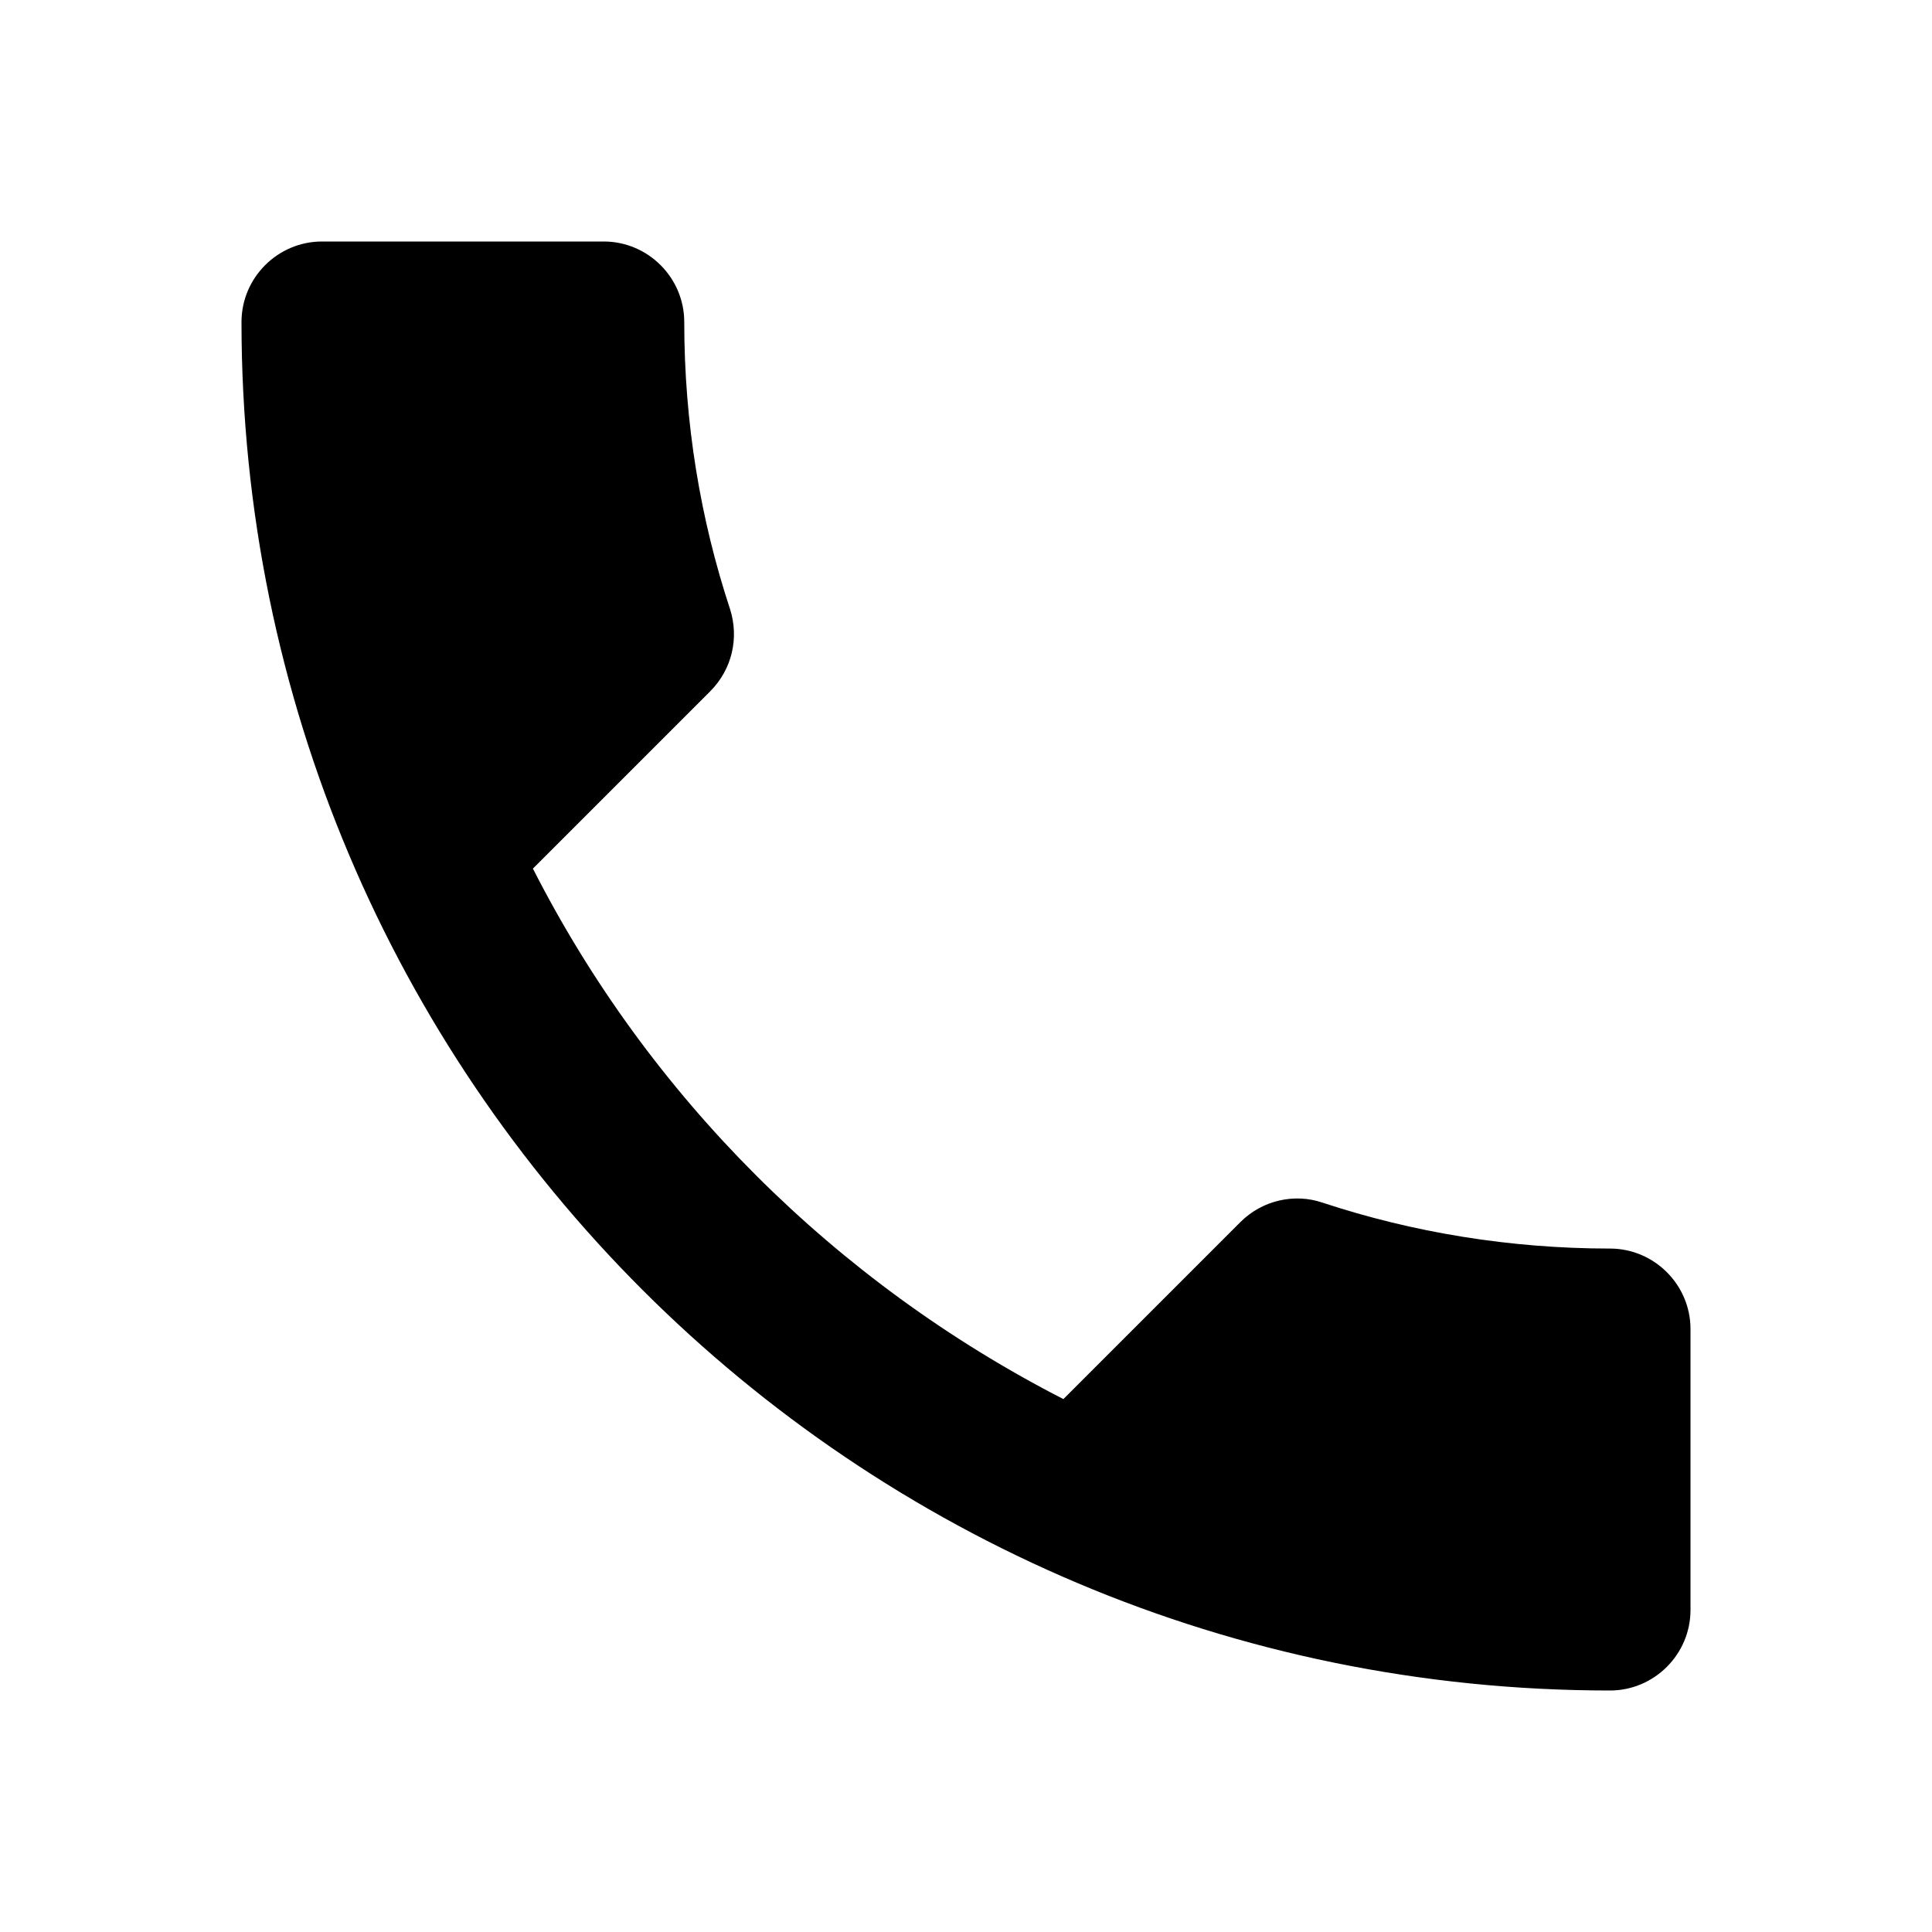
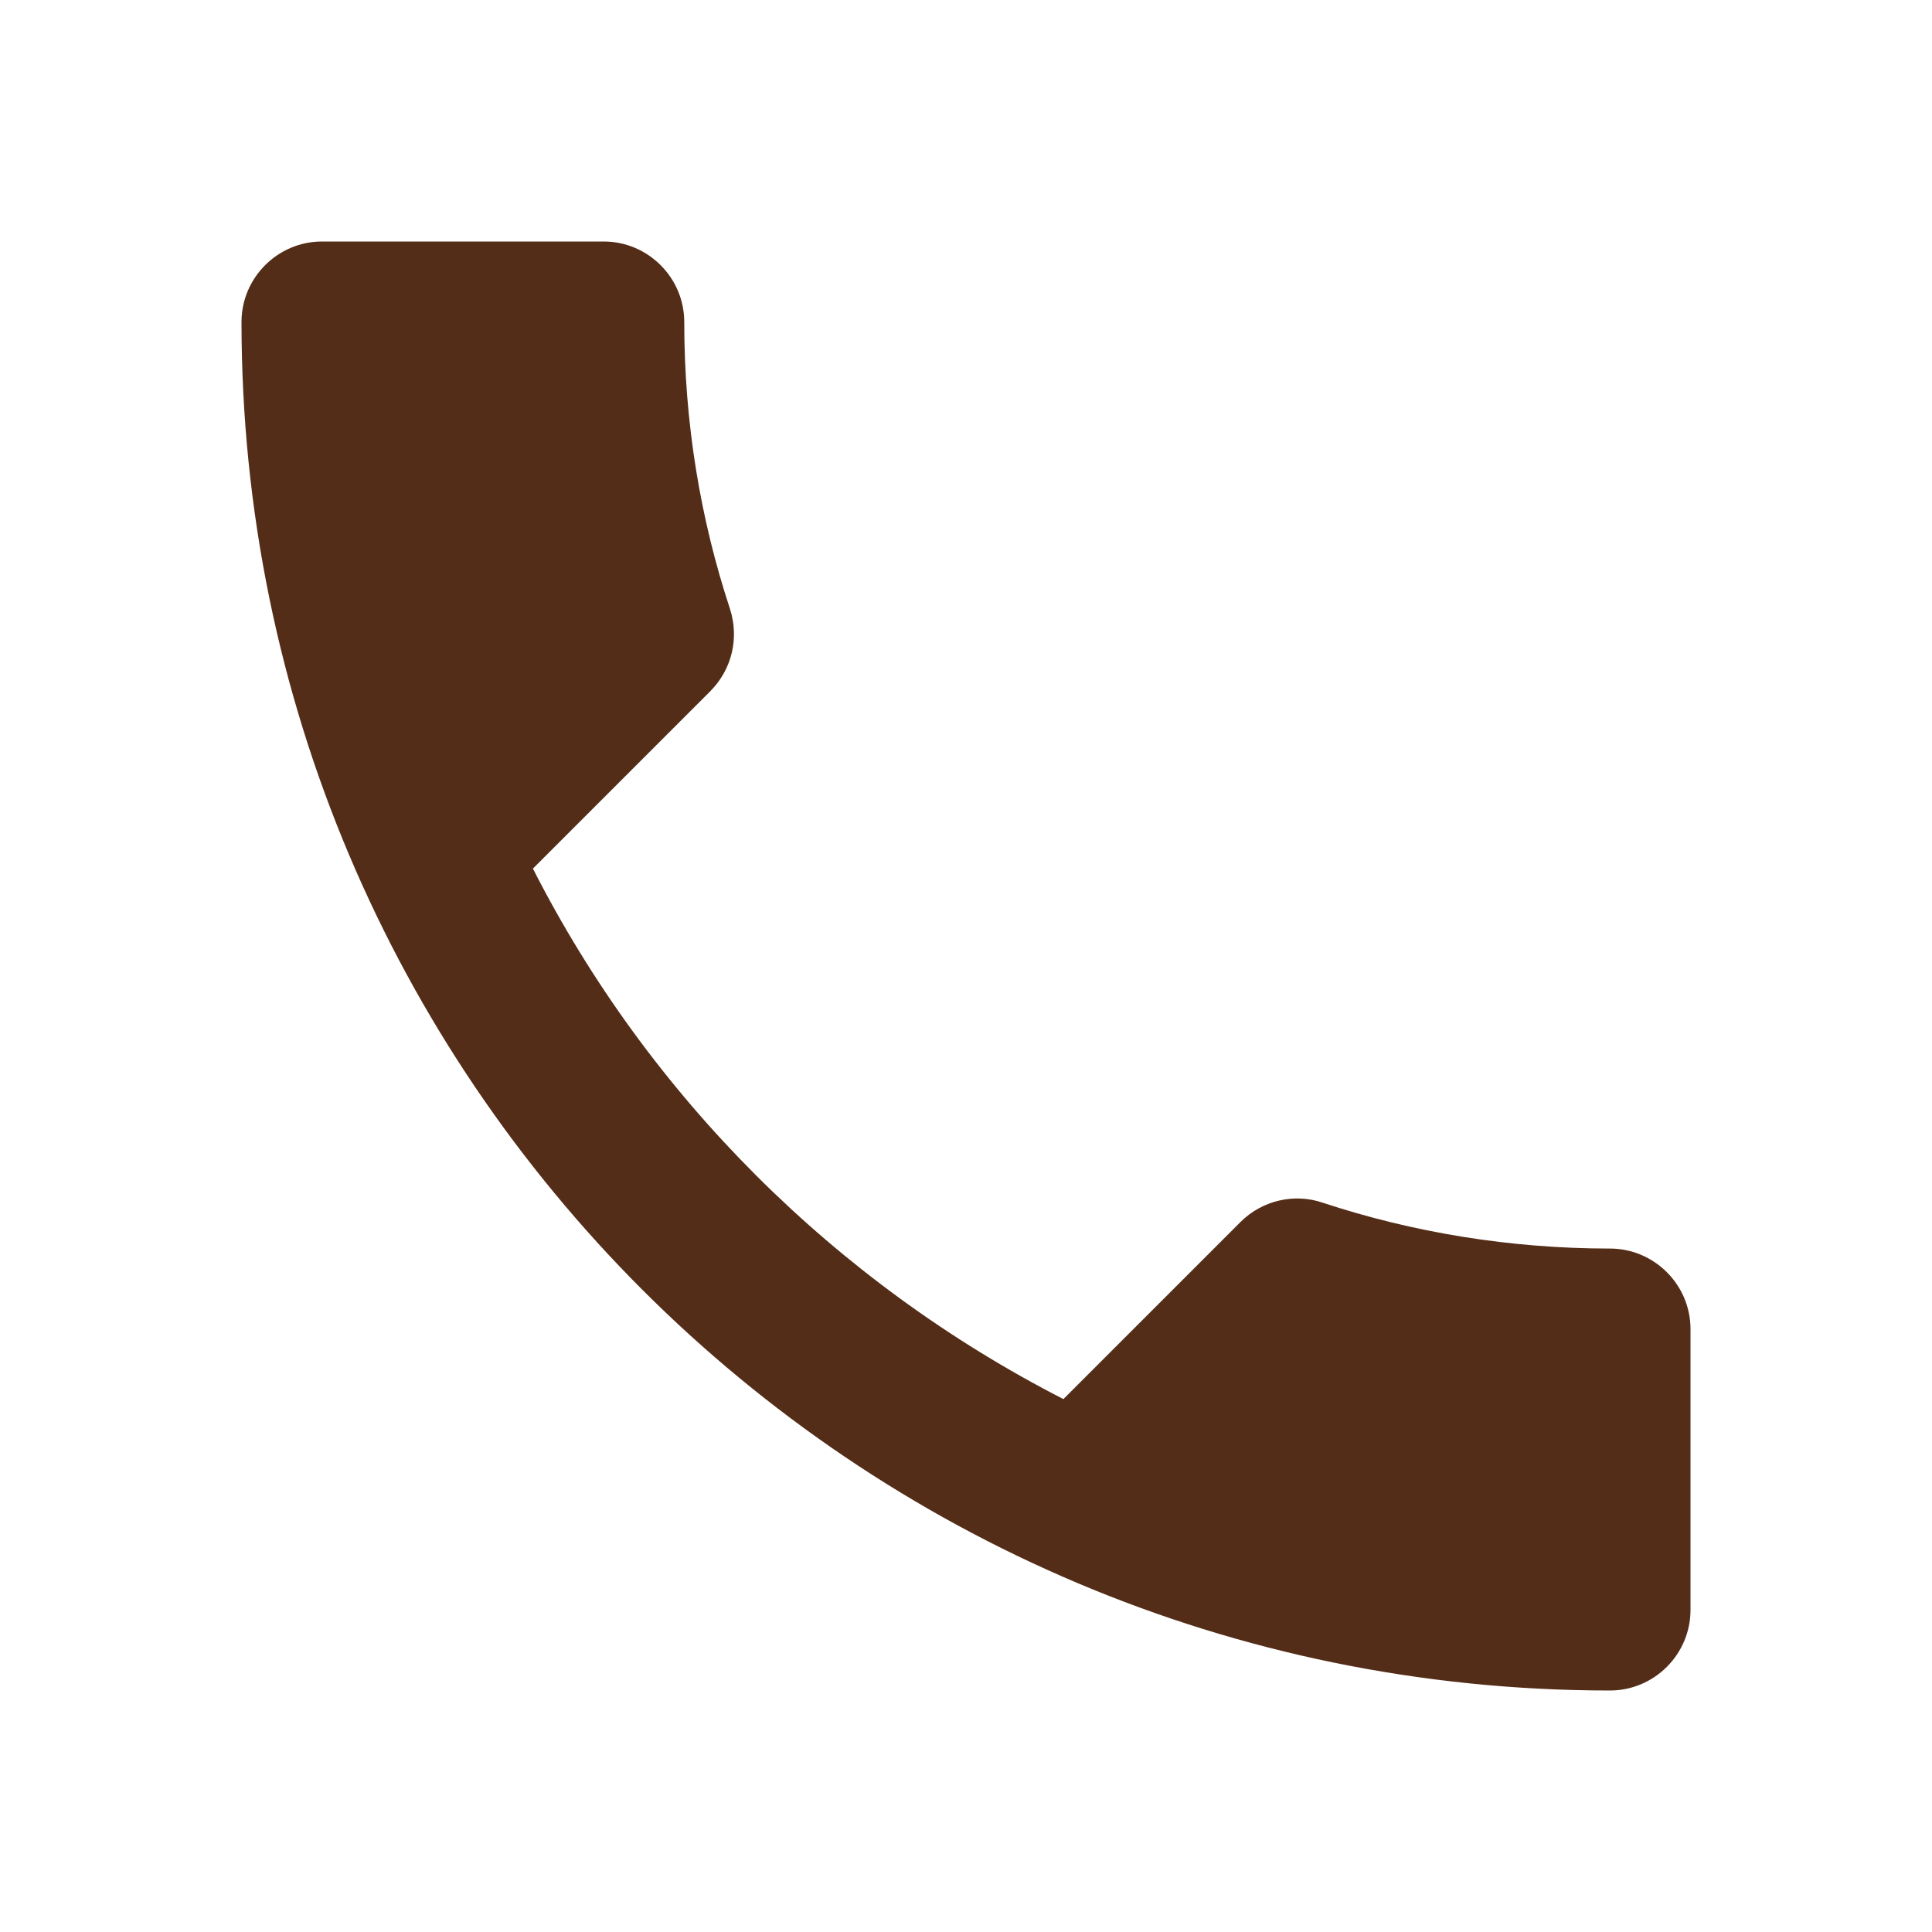
- <svg xmlns="http://www.w3.org/2000/svg" width="24" height="24" viewBox="0 0 24 24">
+ <svg xmlns="http://www.w3.org/2000/svg" fill="#542d18" width="24" height="24" viewBox="0 0 24 24">
  <path d="M0 0h24v24H0z" fill="none" />
  <path d="M6.62 10.79c1.44 2.83 3.76 5.14 6.59 6.59l2.2-2.2c.27-.27.67-.36 1.02-.24 1.12.37 2.33.57 3.57.57.55 0 1 .45 1 1V20c0 .55-.45 1-1 1-9.39 0-17-7.61-17-17 0-.55.45-1 1-1h3.5c.55 0 1 .45 1 1 0 1.25.2 2.45.57 3.57.11.35.03.74-.25 1.02l-2.2 2.2z" />
</svg>
